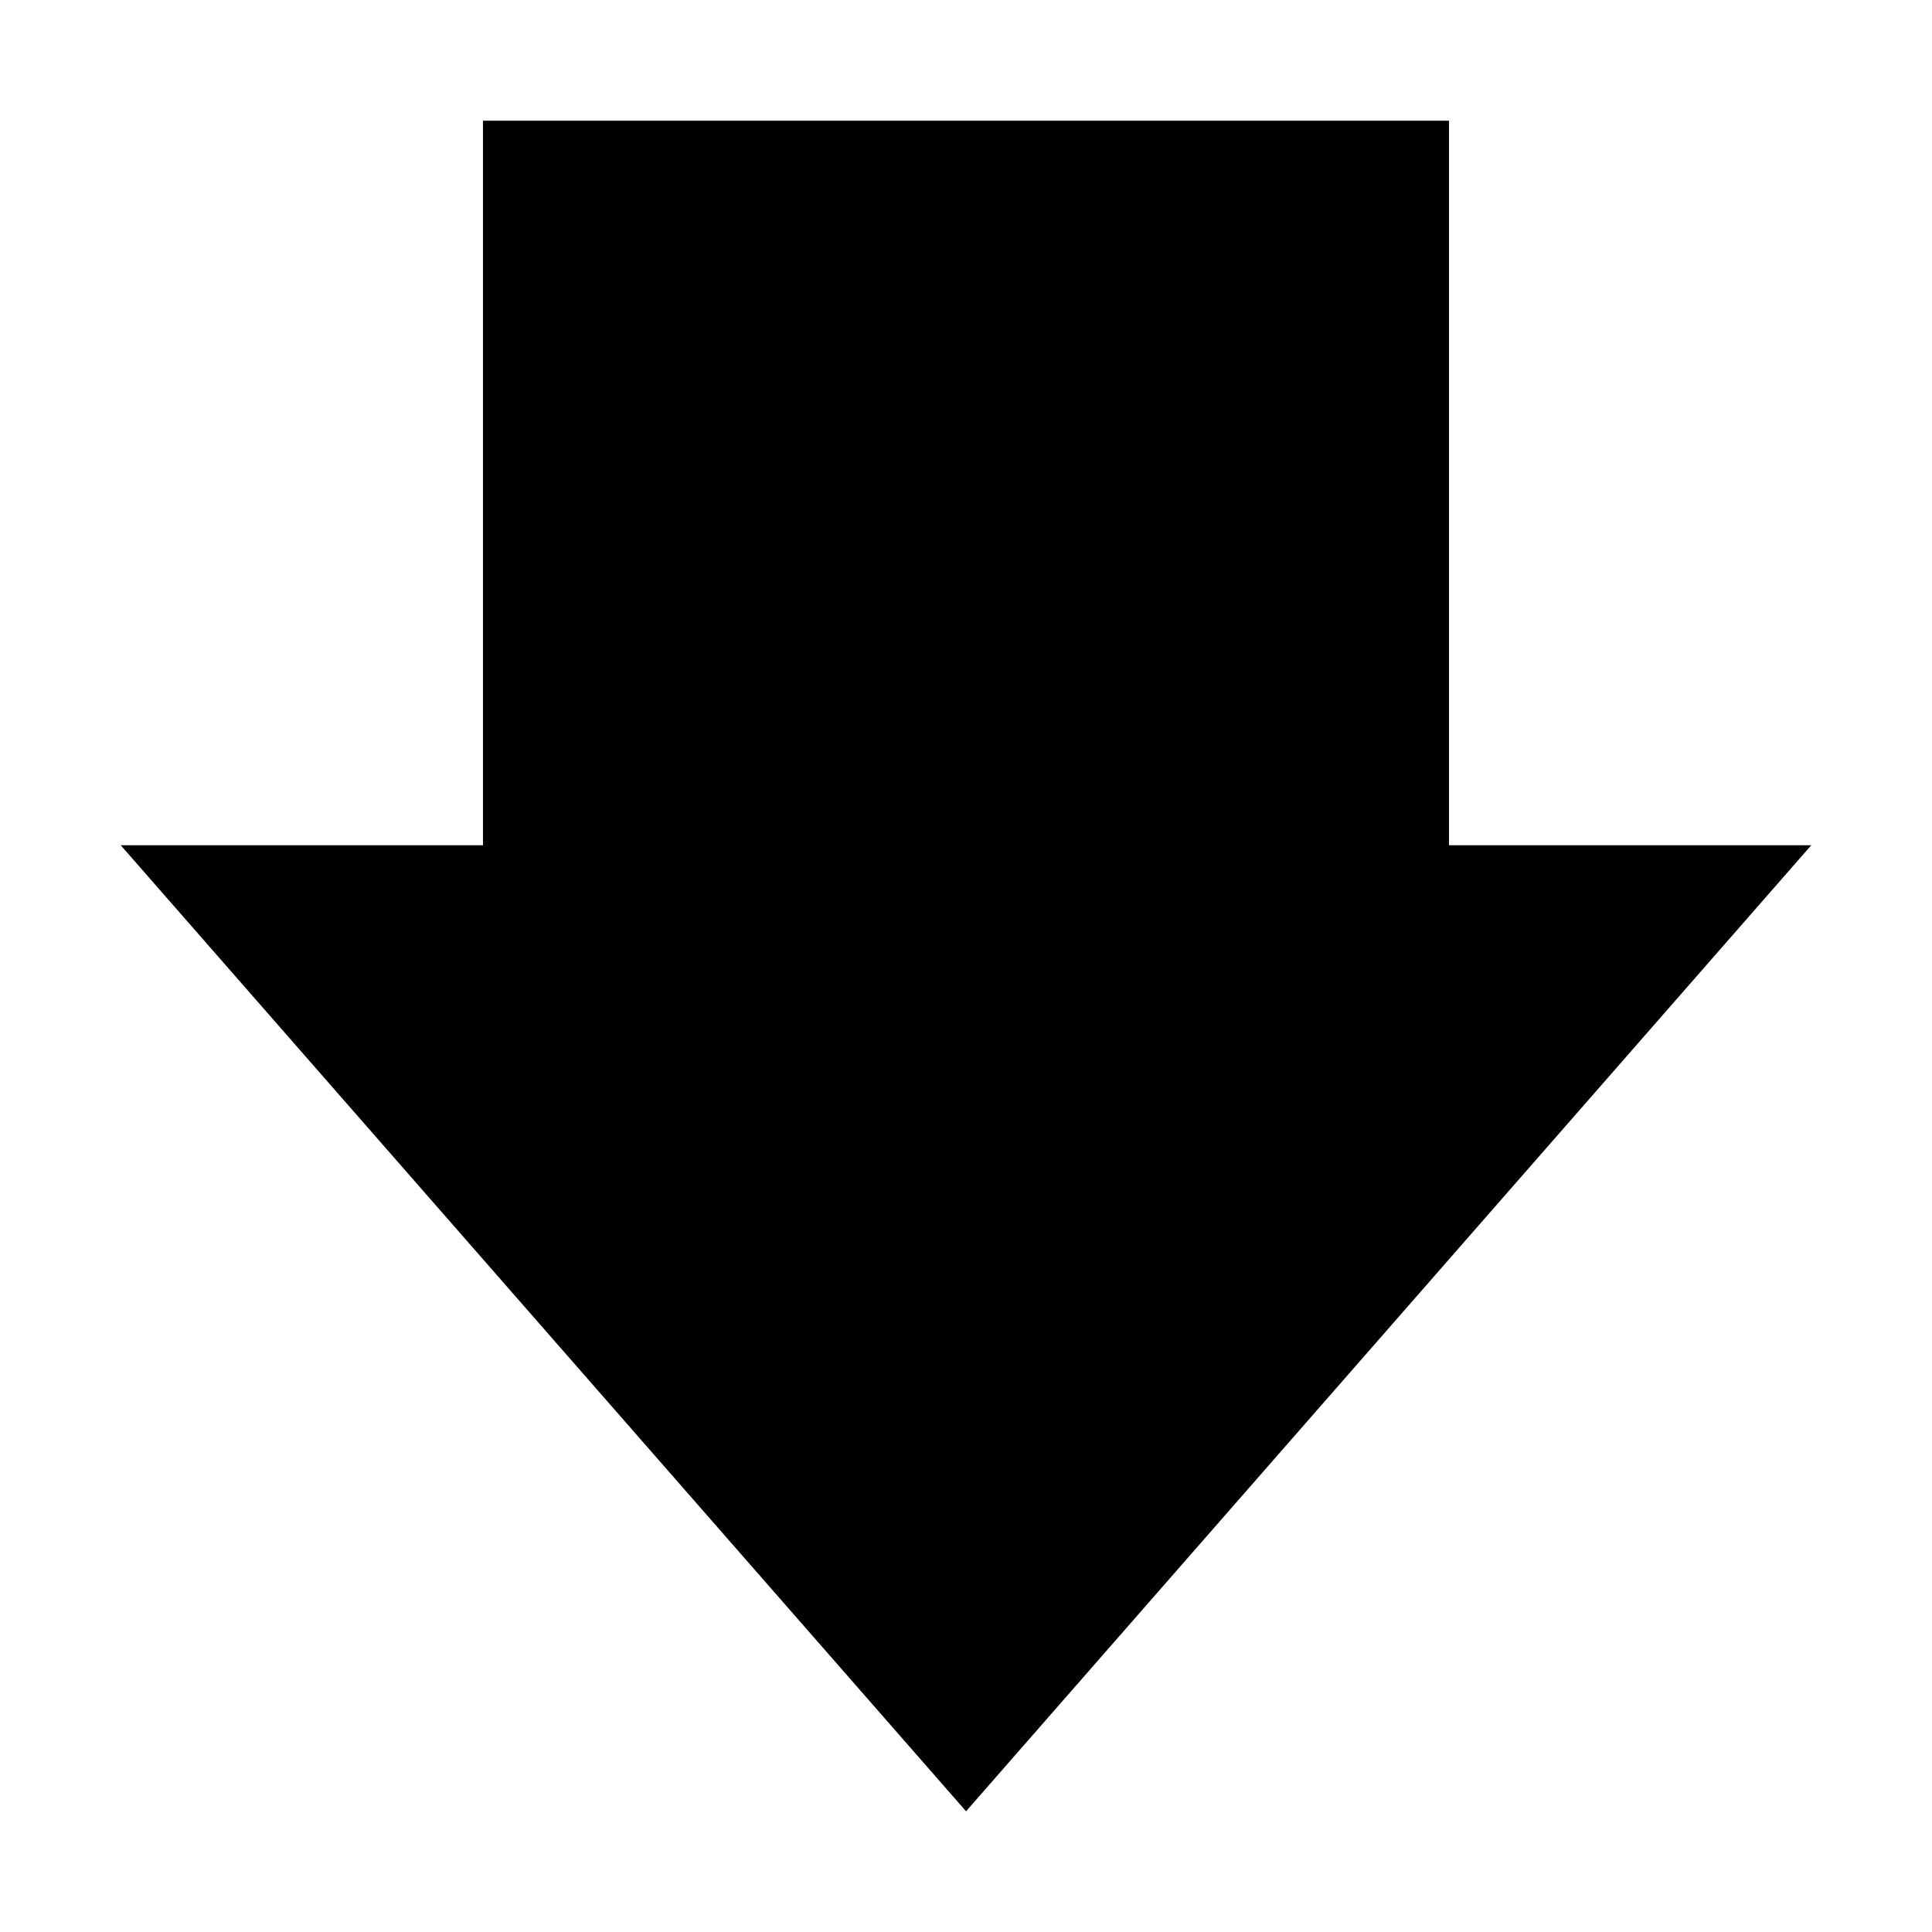
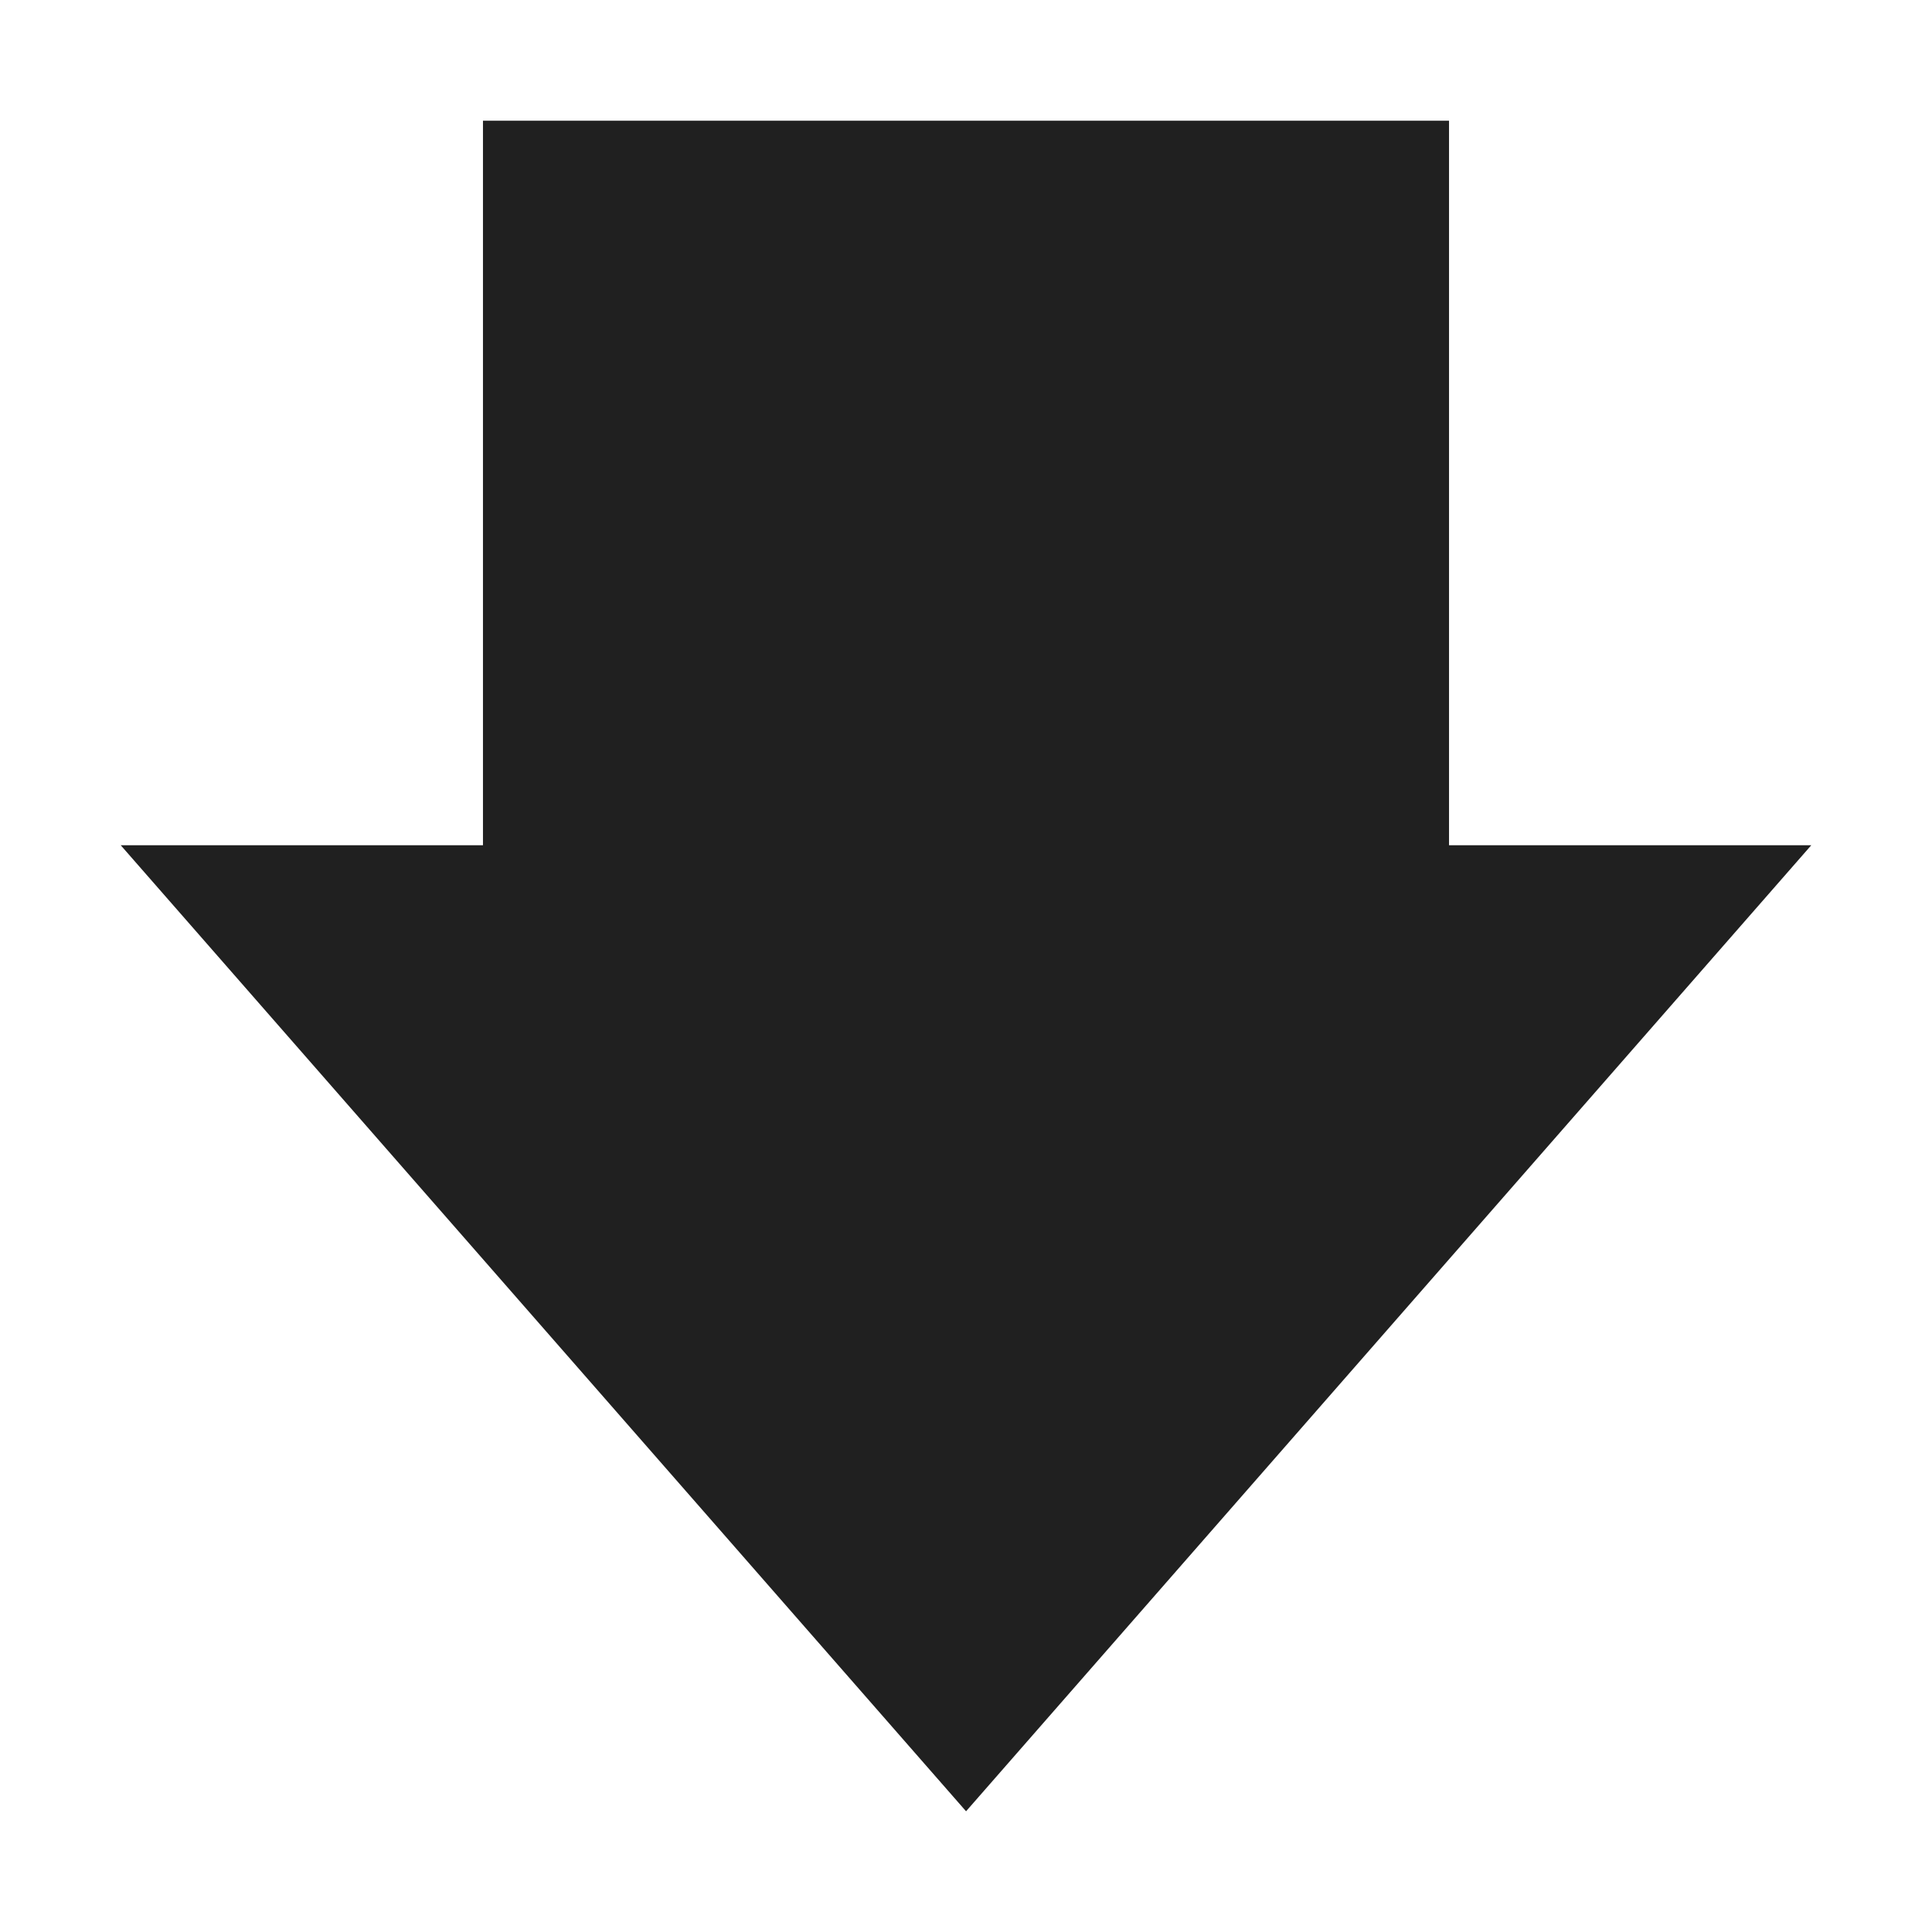
<svg xmlns="http://www.w3.org/2000/svg" width="64" height="64" viewBox="0 0 16.933 16.933" version="1.1" id="svg963">
  <defs id="defs960" />
  <g id="layer1">
-     <path style="#202020;stroke:none;stroke-width:0.706px;stroke-linecap:butt;stroke-linejoin:miter;stroke-opacity:1" d="M 8.467,15.875 15.875,7.408 h -3.175 l -3e-6,-6.35 H 4.233 v 6.35 h -3.175 z" id="path13915" />
+     <path style="fill:#202020;stroke:none;stroke-width:0.706px;stroke-linecap:butt;stroke-linejoin:miter;stroke-opacity:1" d="M 8.467,15.875 15.875,7.408 h -3.175 l -3e-6,-6.35 H 4.233 v 6.35 h -3.175 z" id="path13915" />
  </g>
</svg>
